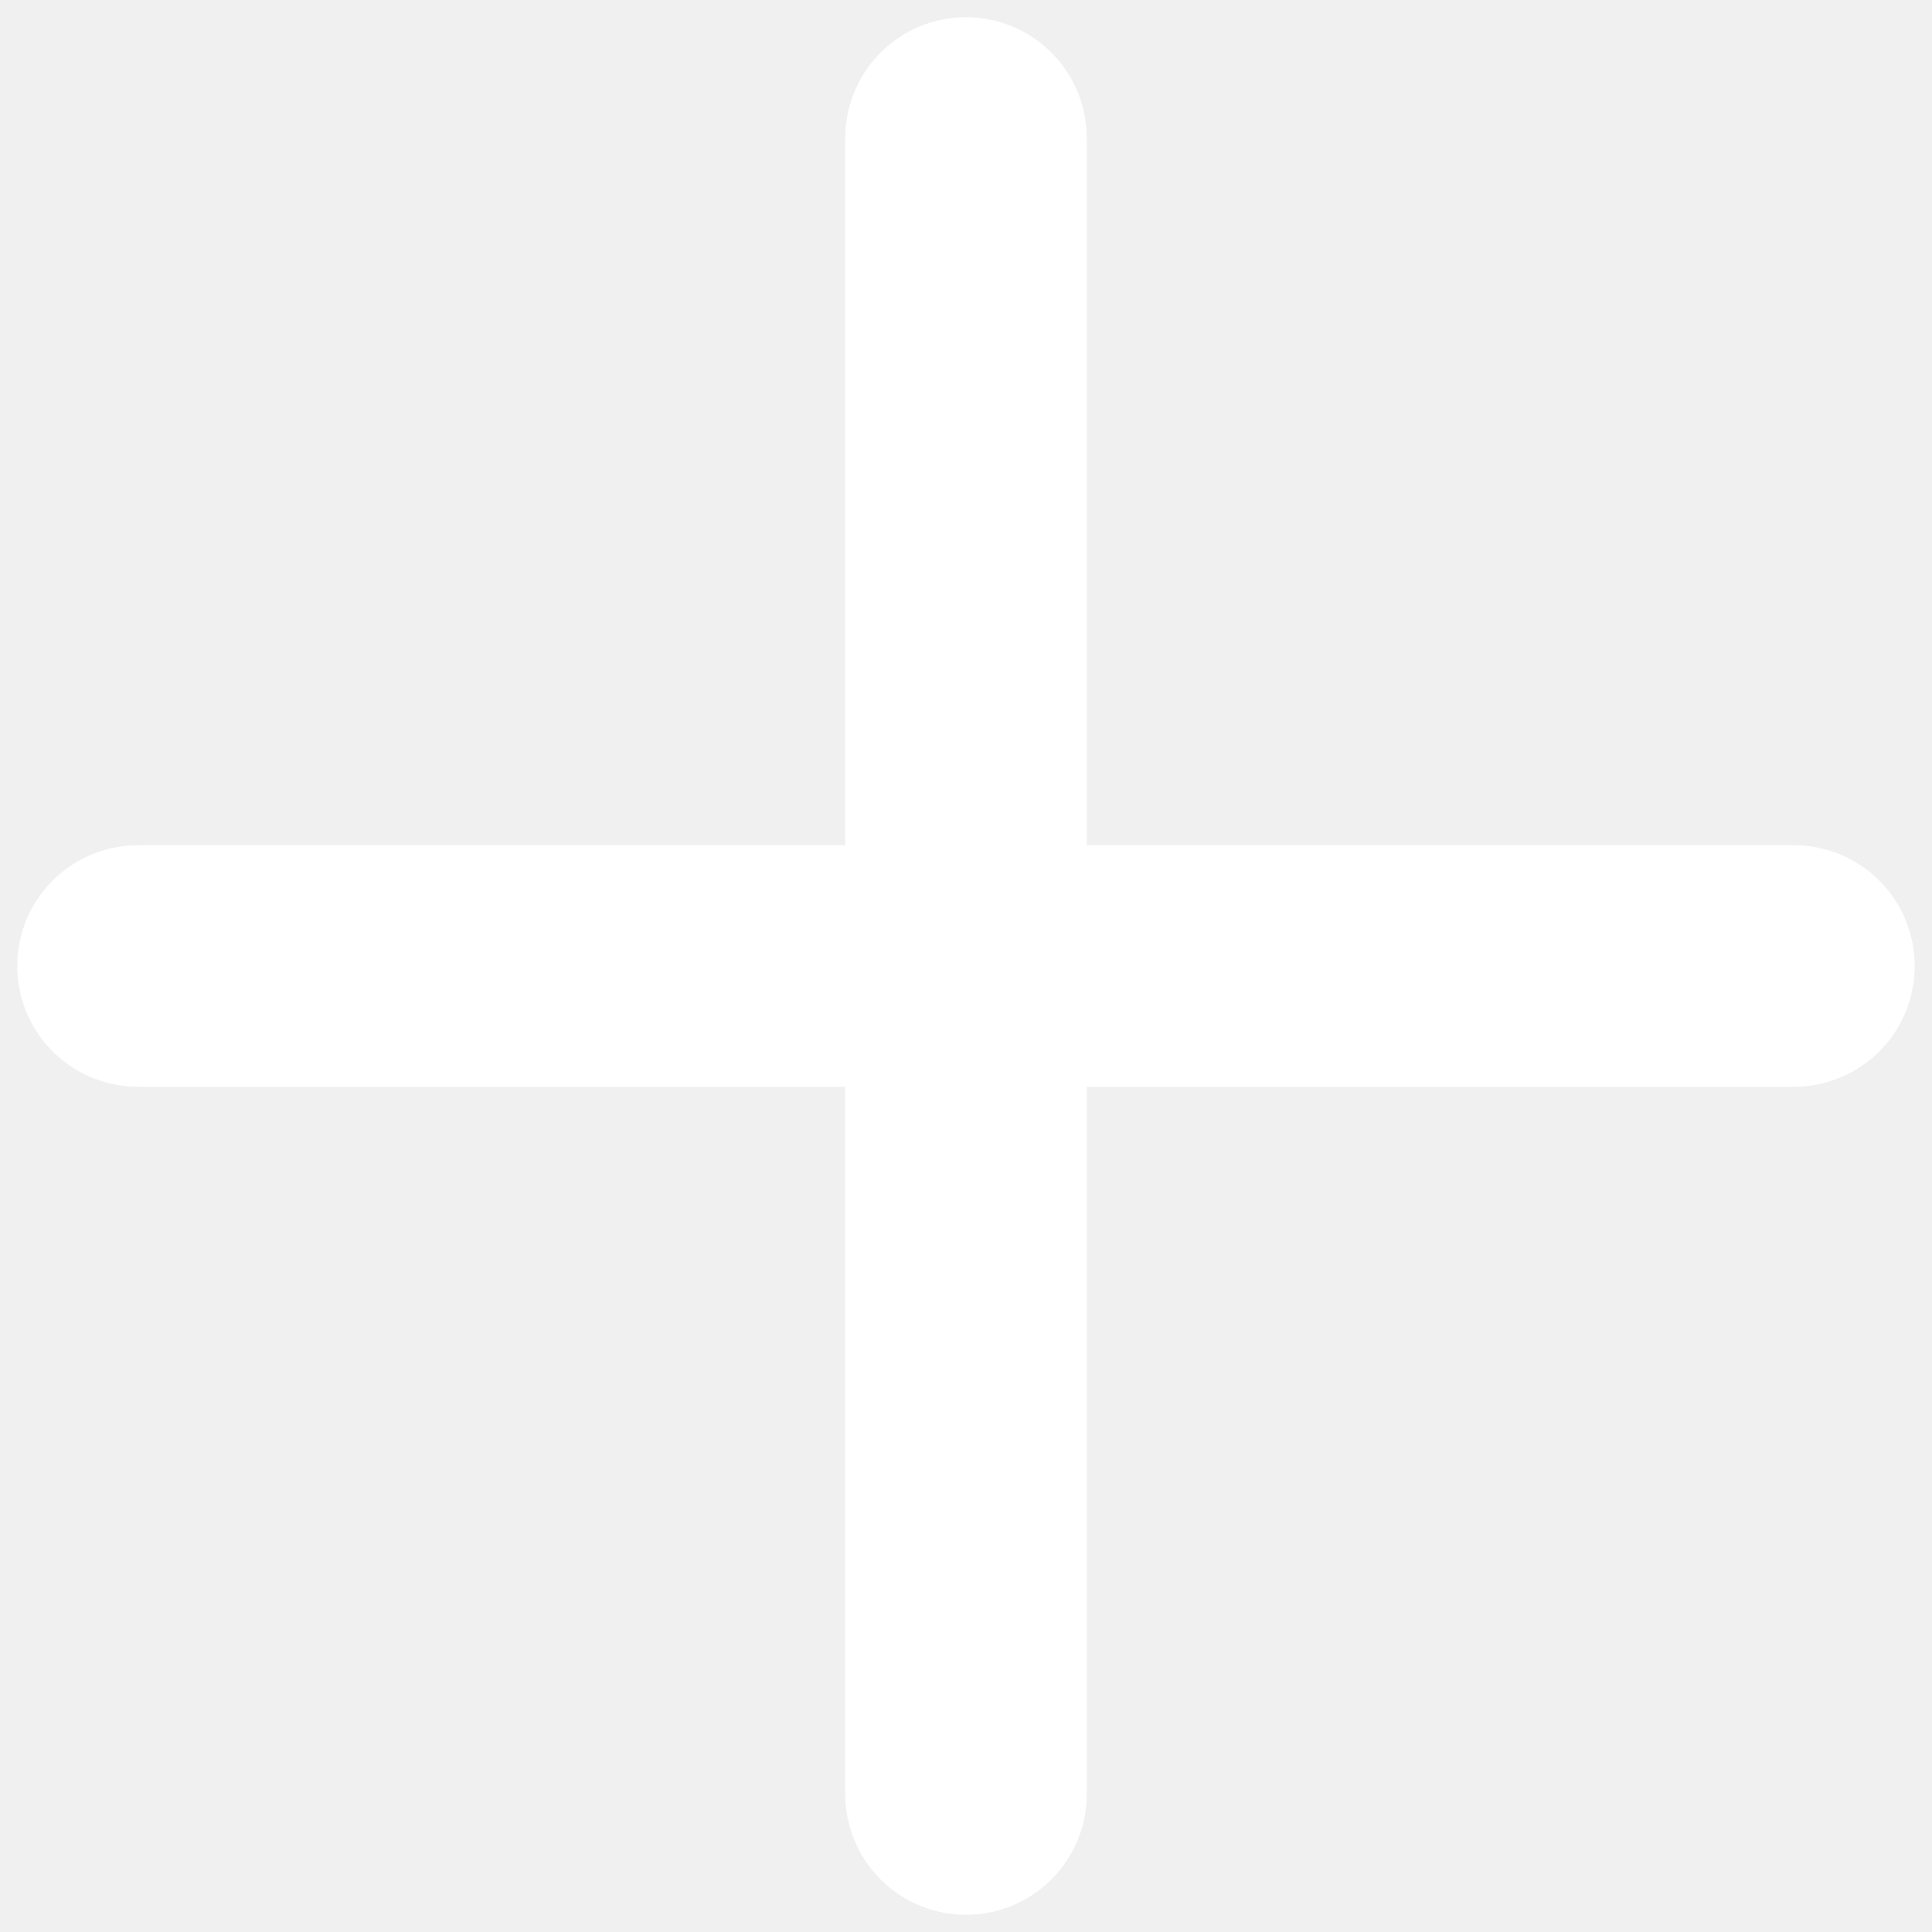
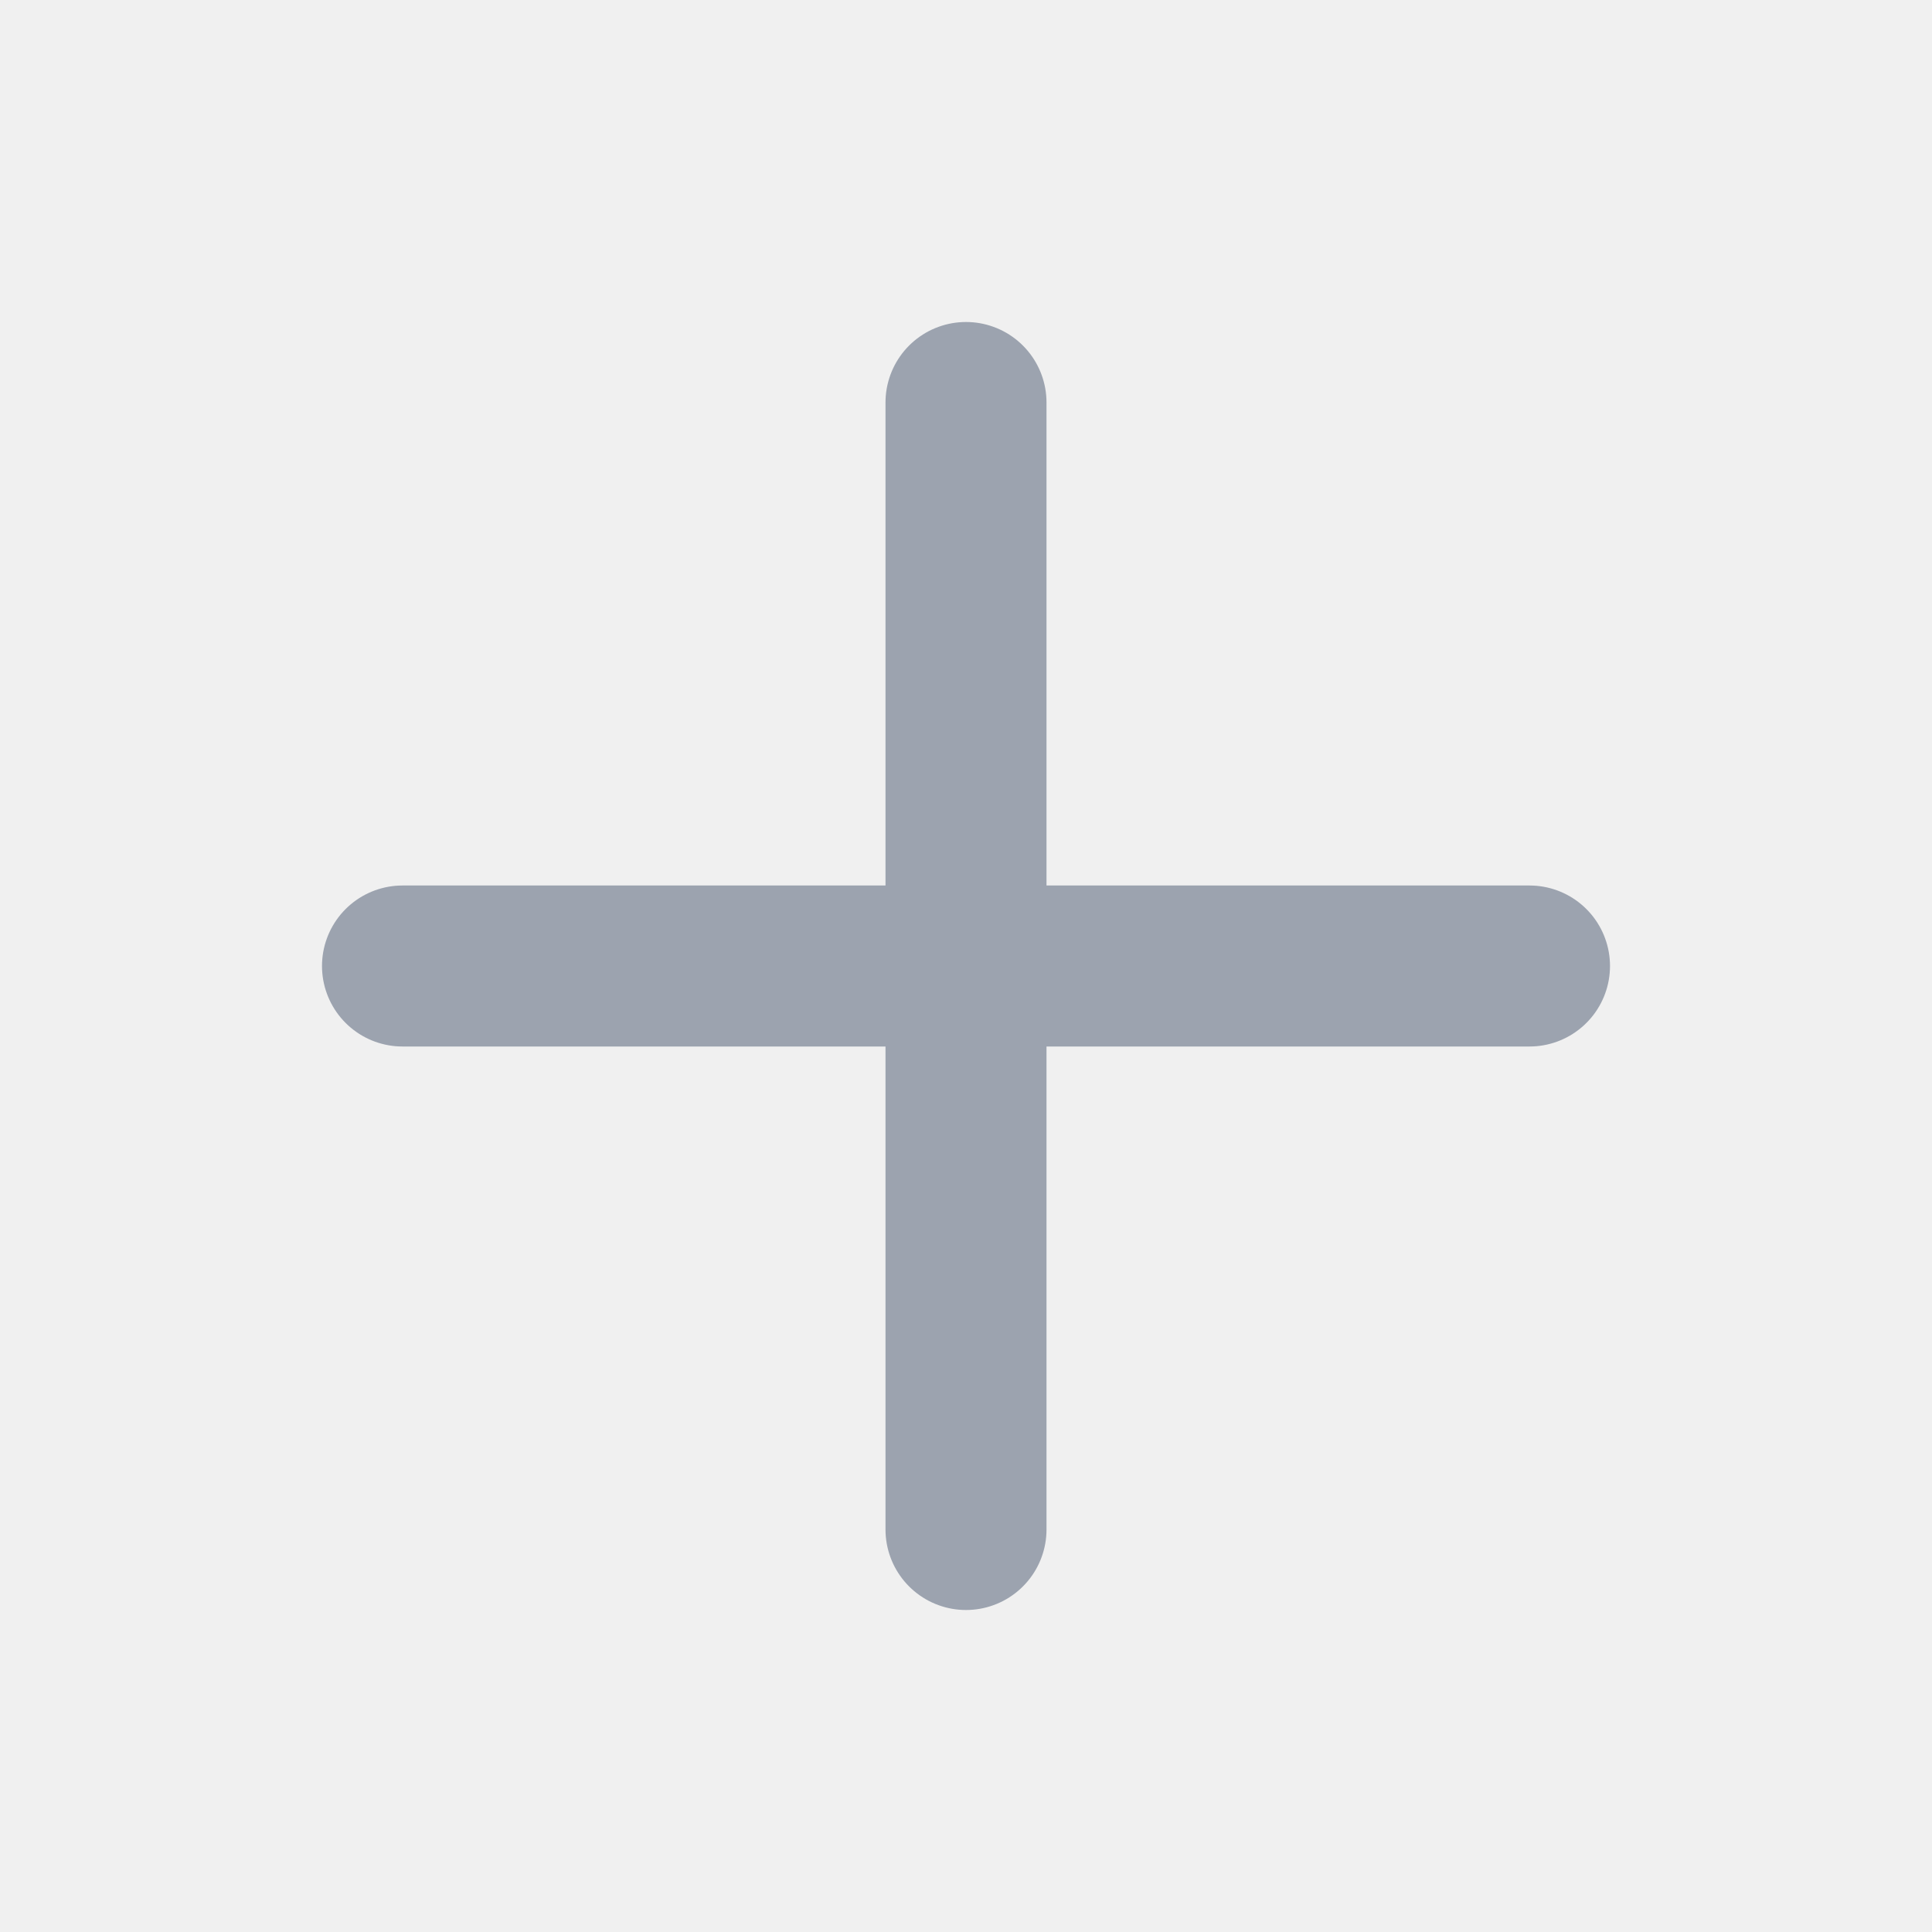
- <svg xmlns="http://www.w3.org/2000/svg" width="24" height="24" viewBox="0 0 24 24" fill="none">
-   <path d="M12 1.714V22.286" stroke="white" stroke-width="3" stroke-linecap="round" />
-   <path d="M1.714 12L22.285 12" stroke="white" stroke-width="3" stroke-linecap="round" />
+ <svg xmlns="http://www.w3.org/2000/svg" width="48" height="48" viewBox="0 0 48 48" fill="none">
+   <path d="M10 24H38" stroke="#9CA3AF" stroke-width="4" stroke-linecap="round" />
+   <path d="M24 38V10" stroke="#9CA3AF" stroke-width="4" stroke-linecap="round" />
</svg>
